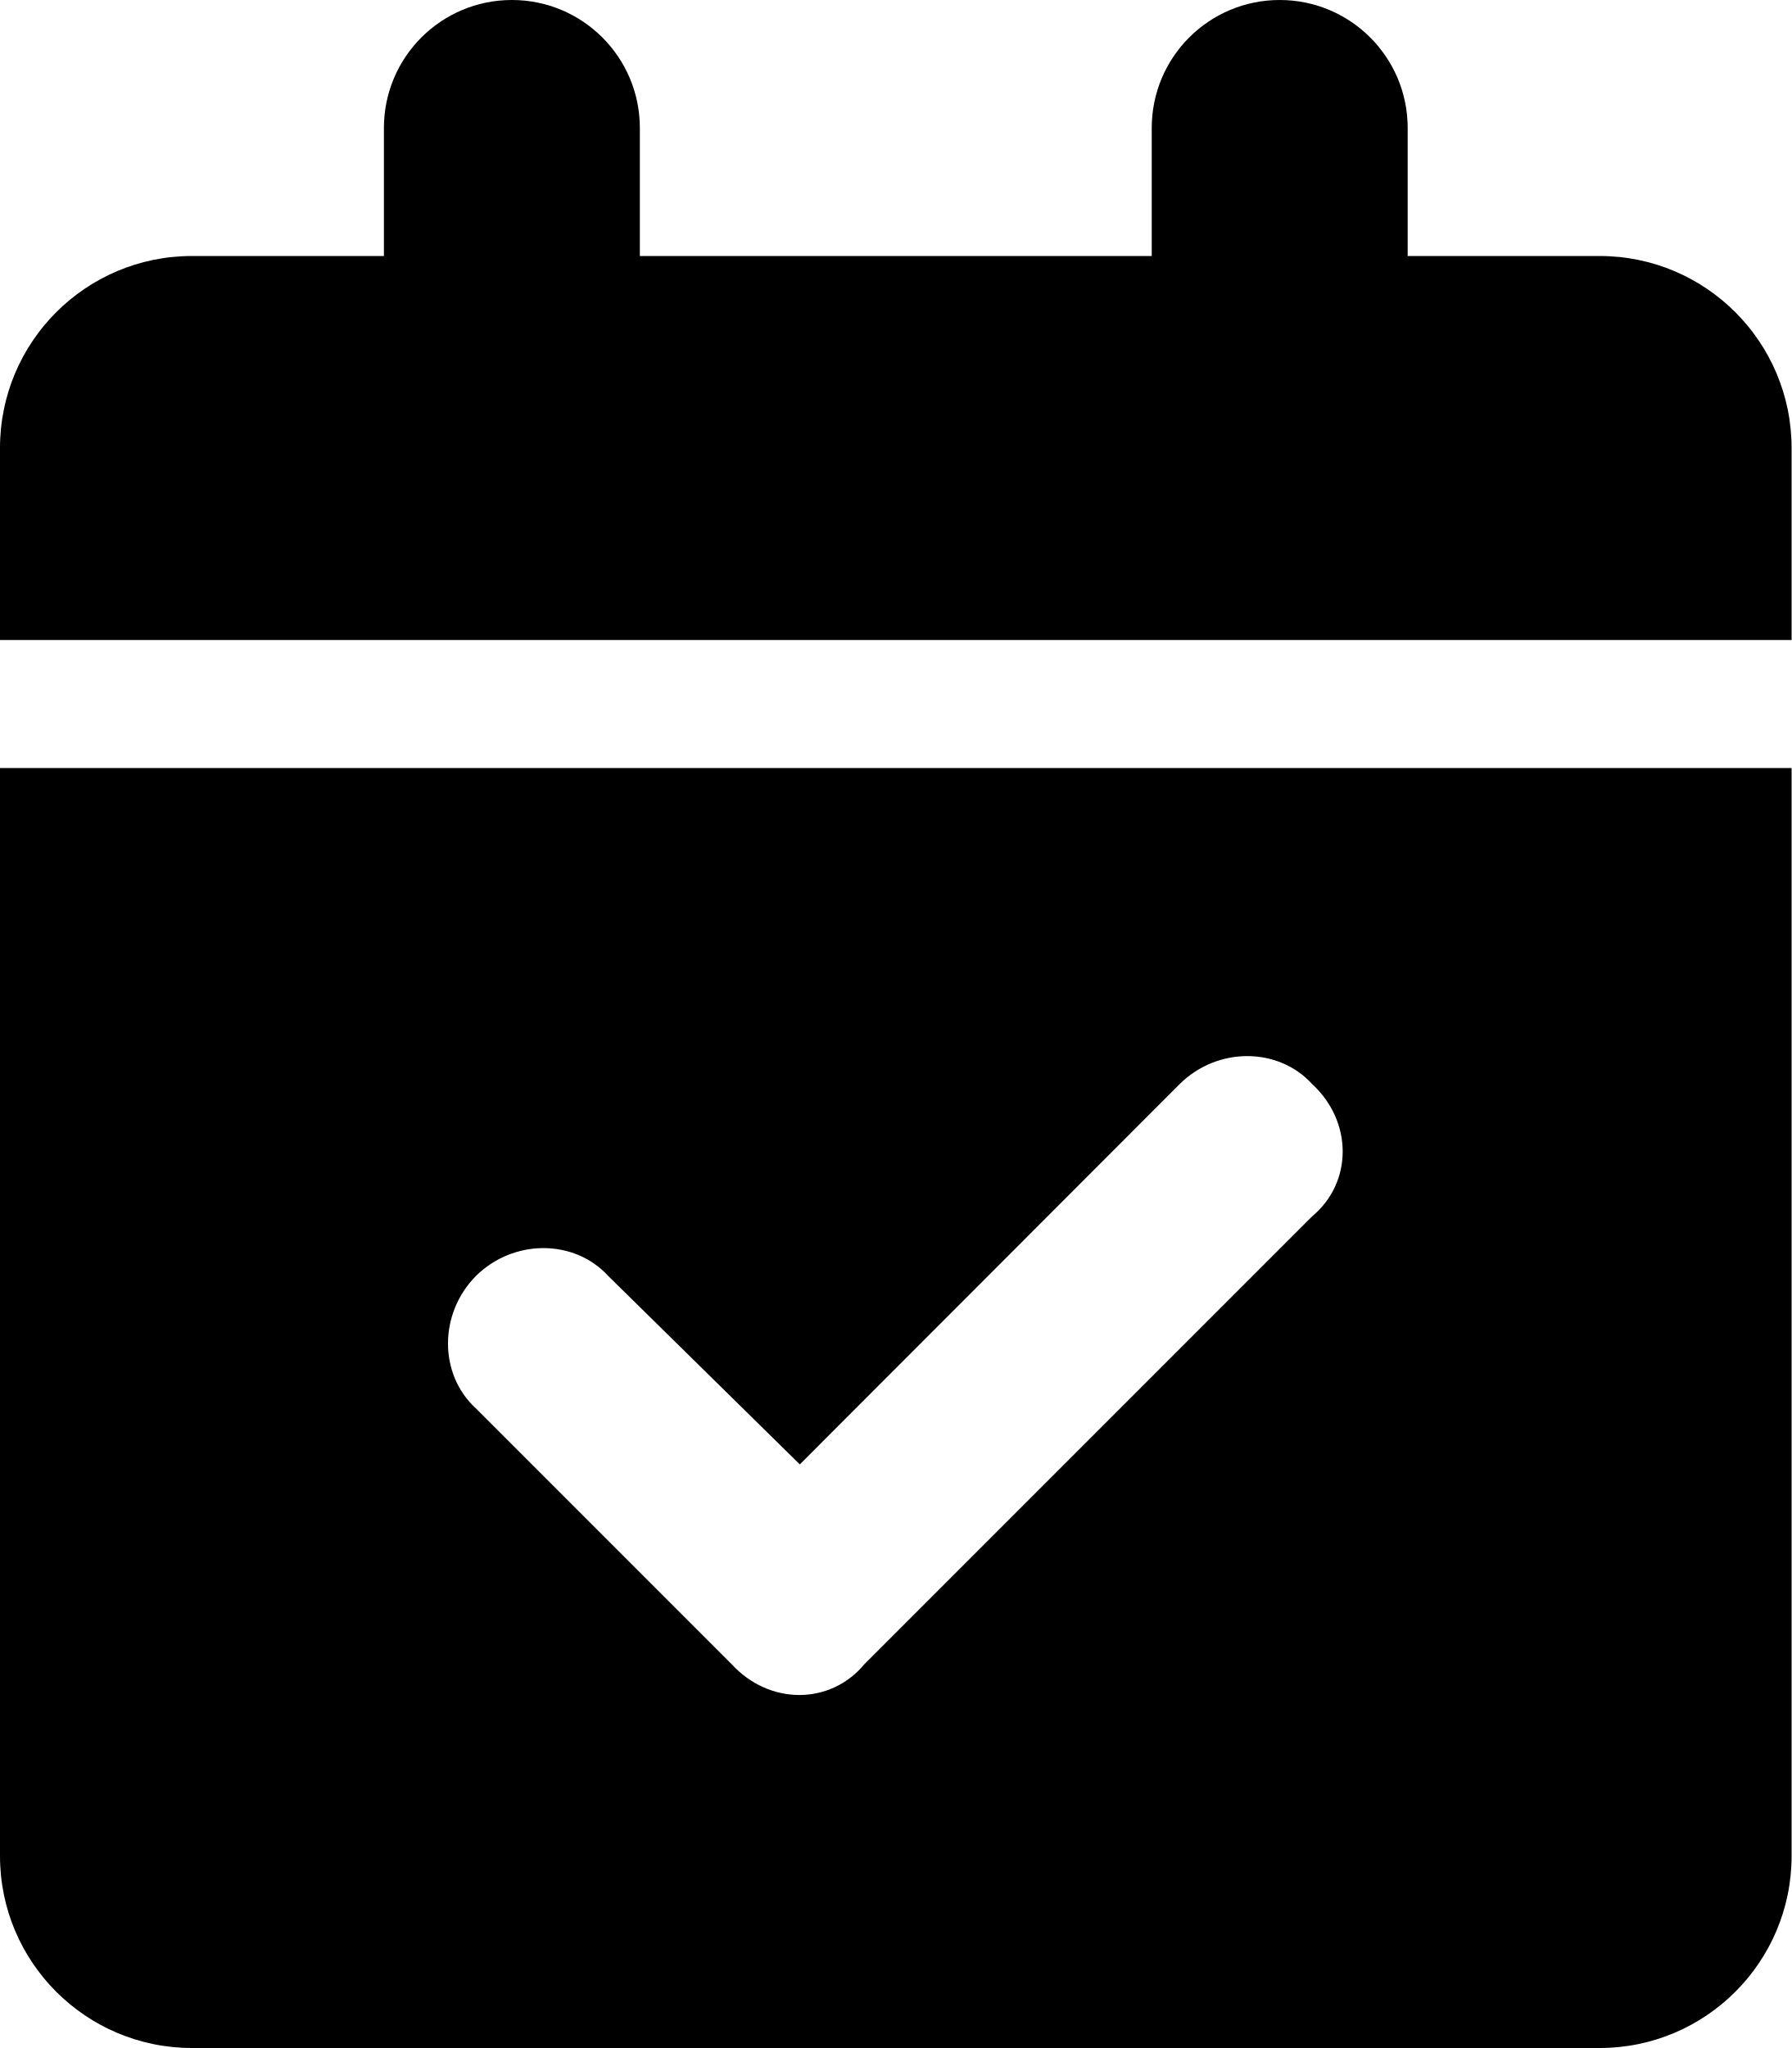
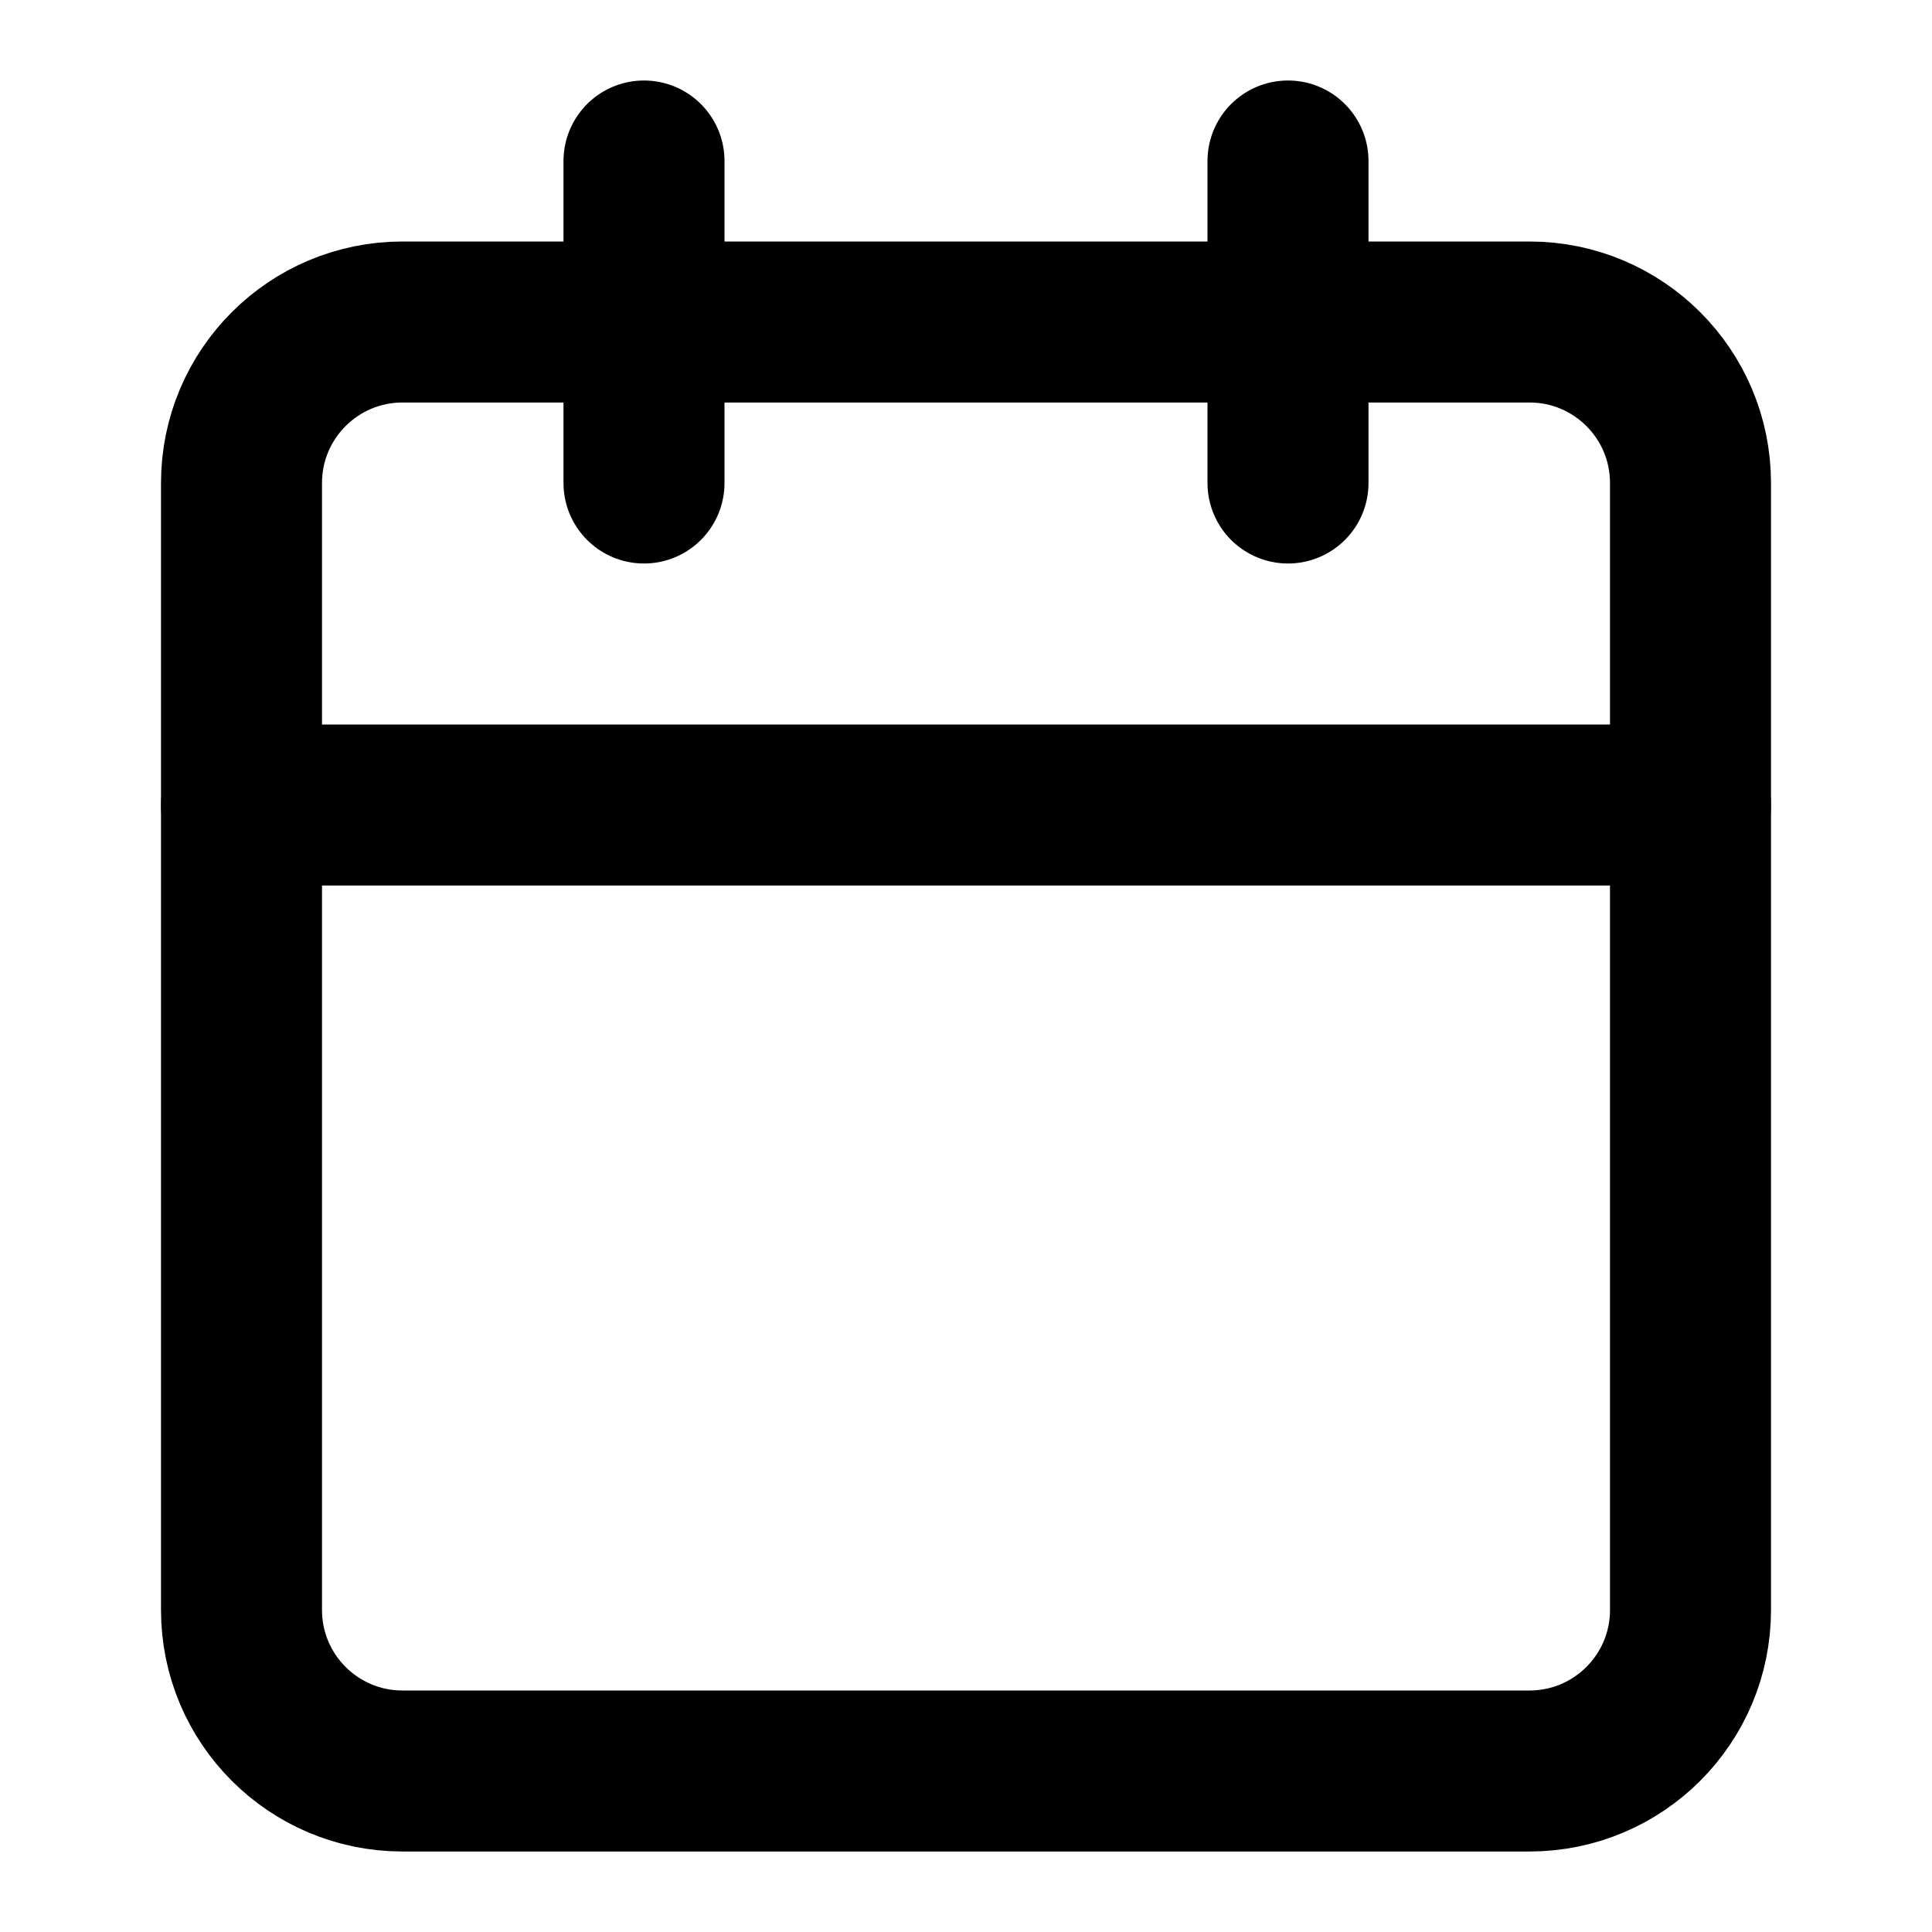
- <svg xmlns="http://www.w3.org/2000/svg" viewBox="0 0 448 512">
-   <path d="M160 32V64H288V32C288 14.33 302.3 0 320 0C337.7 0 352 14.33 352 32V64H400C426.5 64 448 85.49 448 112V160H0V112C0 85.49 21.49 64 48 64H96V32C96 14.33 110.3 0 128 0C145.7 0 160 14.33 160 32zM0 192H448V464C448 490.5 426.5 512 400 512H48C21.49 512 0 490.5 0 464V192zM328.1 304.1C338.3 295.6 338.3 280.4 328.1 271C319.6 261.7 304.4 261.7 295 271L200 366.1L152.1 319C143.6 309.7 128.4 309.7 119 319C109.7 328.4 109.7 343.6 119 352.1L183 416.1C192.4 426.3 207.6 426.3 216.1 416.1L328.1 304.1z" />
+ <svg xmlns="http://www.w3.org/2000/svg" width="24" height="24" viewBox="0 0 24 24" fill="none" stroke="black" stroke-width="2" stroke-linecap="round" stroke-linejoin="round" class="feather feather-calendar">
+   <rect x="3" y="4" width="18" height="18" rx="2" ry="2" />
+   <line x1="16" y1="2" x2="16" y2="6" />
+   <line x1="8" y1="2" x2="8" y2="6" />
+   <line x1="3" y1="10" x2="21" y2="10" />
</svg>
